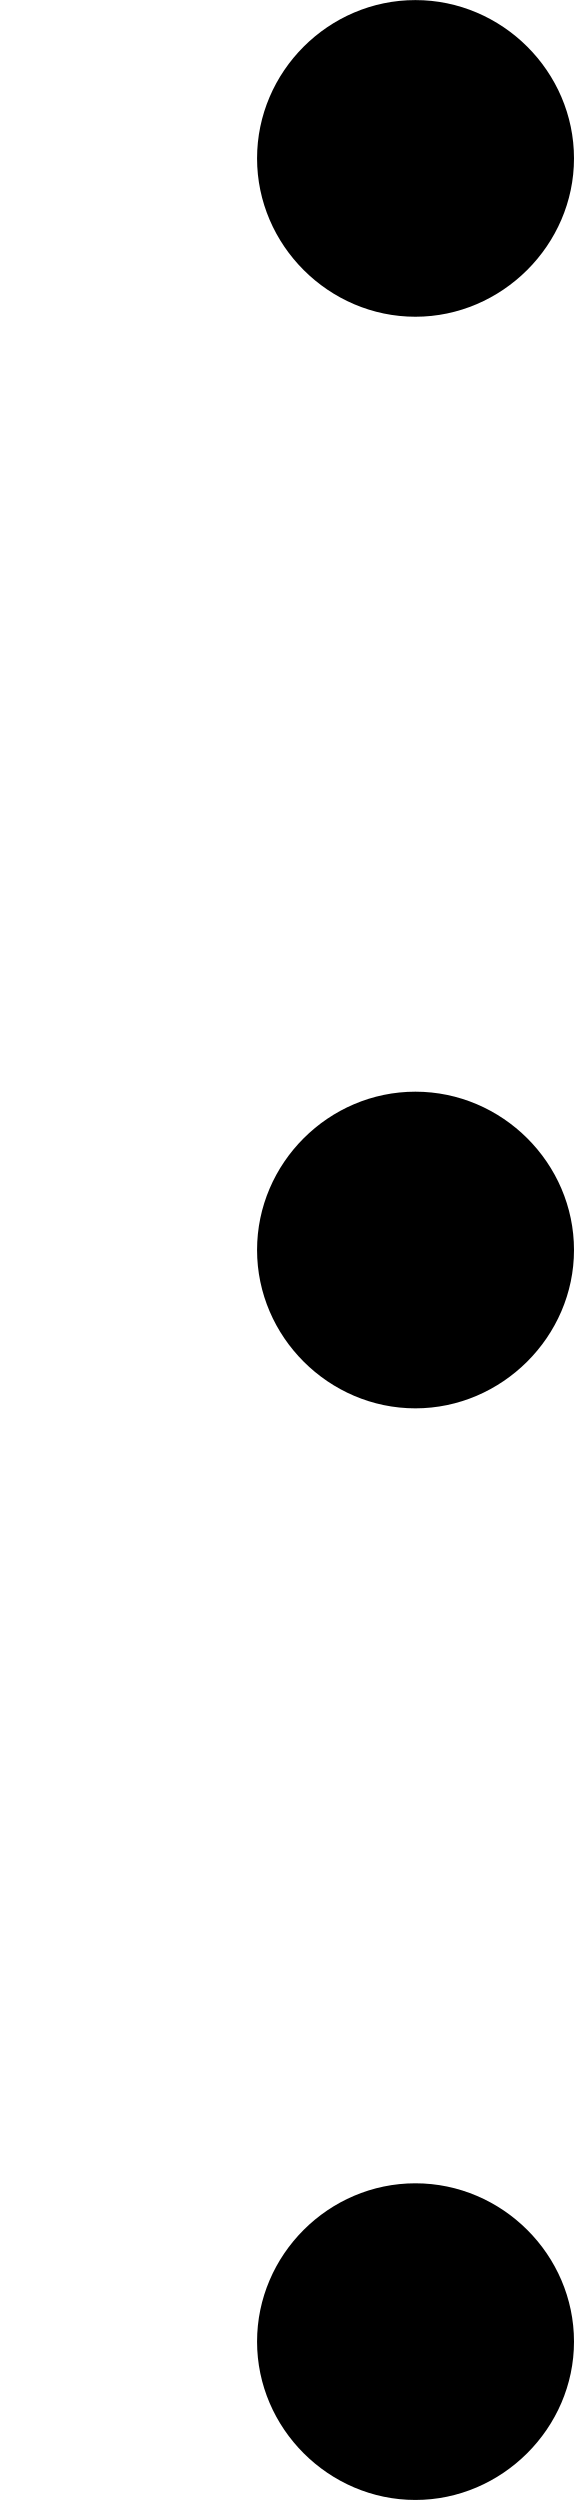
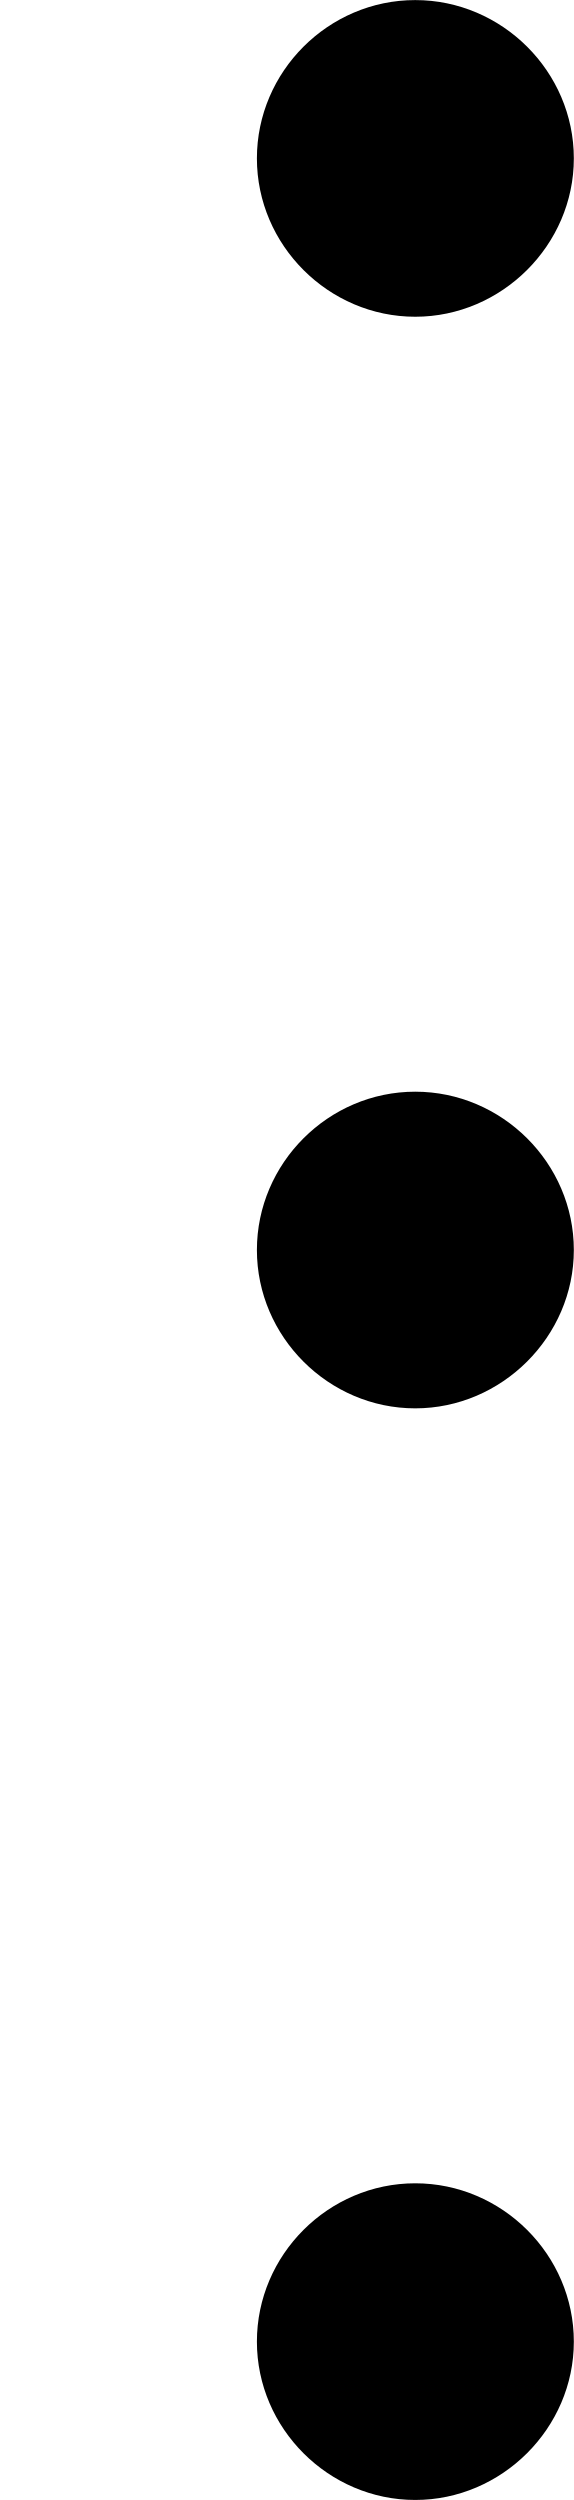
- <svg xmlns="http://www.w3.org/2000/svg" xmlns:xlink="http://www.w3.org/1999/xlink" version="1.1" width="2.932pt" height="12.777pt" viewBox="141.951 480.313 2.932 12.777">
+ <svg xmlns="http://www.w3.org/2000/svg" xmlns:xlink="http://www.w3.org/1999/xlink" version="1.1" width="2.932pt" height="12.777pt" viewBox="394.46 315.925 2.932 12.777">
  <defs>
    <path id="g26-46" d="M2.095-.578C2.095-.895 1.833-1.156 1.516-1.156S.938-.895 .938-.578S1.2 0 1.516 0S2.095-.262 2.095-.578Z" />
  </defs>
  <g id="page1" transform="matrix(1.4 0 0 1.4 0 0)">
-     <use x="101.394" y="344.237" xlink:href="#g26-46" />
-     <use x="101.394" y="348.222" xlink:href="#g26-46" />
-     <use x="101.394" y="352.207" xlink:href="#g26-46" />
+     <use x="281.757" y="226.817" xlink:href="#g26-46" />
+     <use x="281.757" y="230.802" xlink:href="#g26-46" />
+     <use x="281.757" y="234.787" xlink:href="#g26-46" />
  </g>
</svg>
